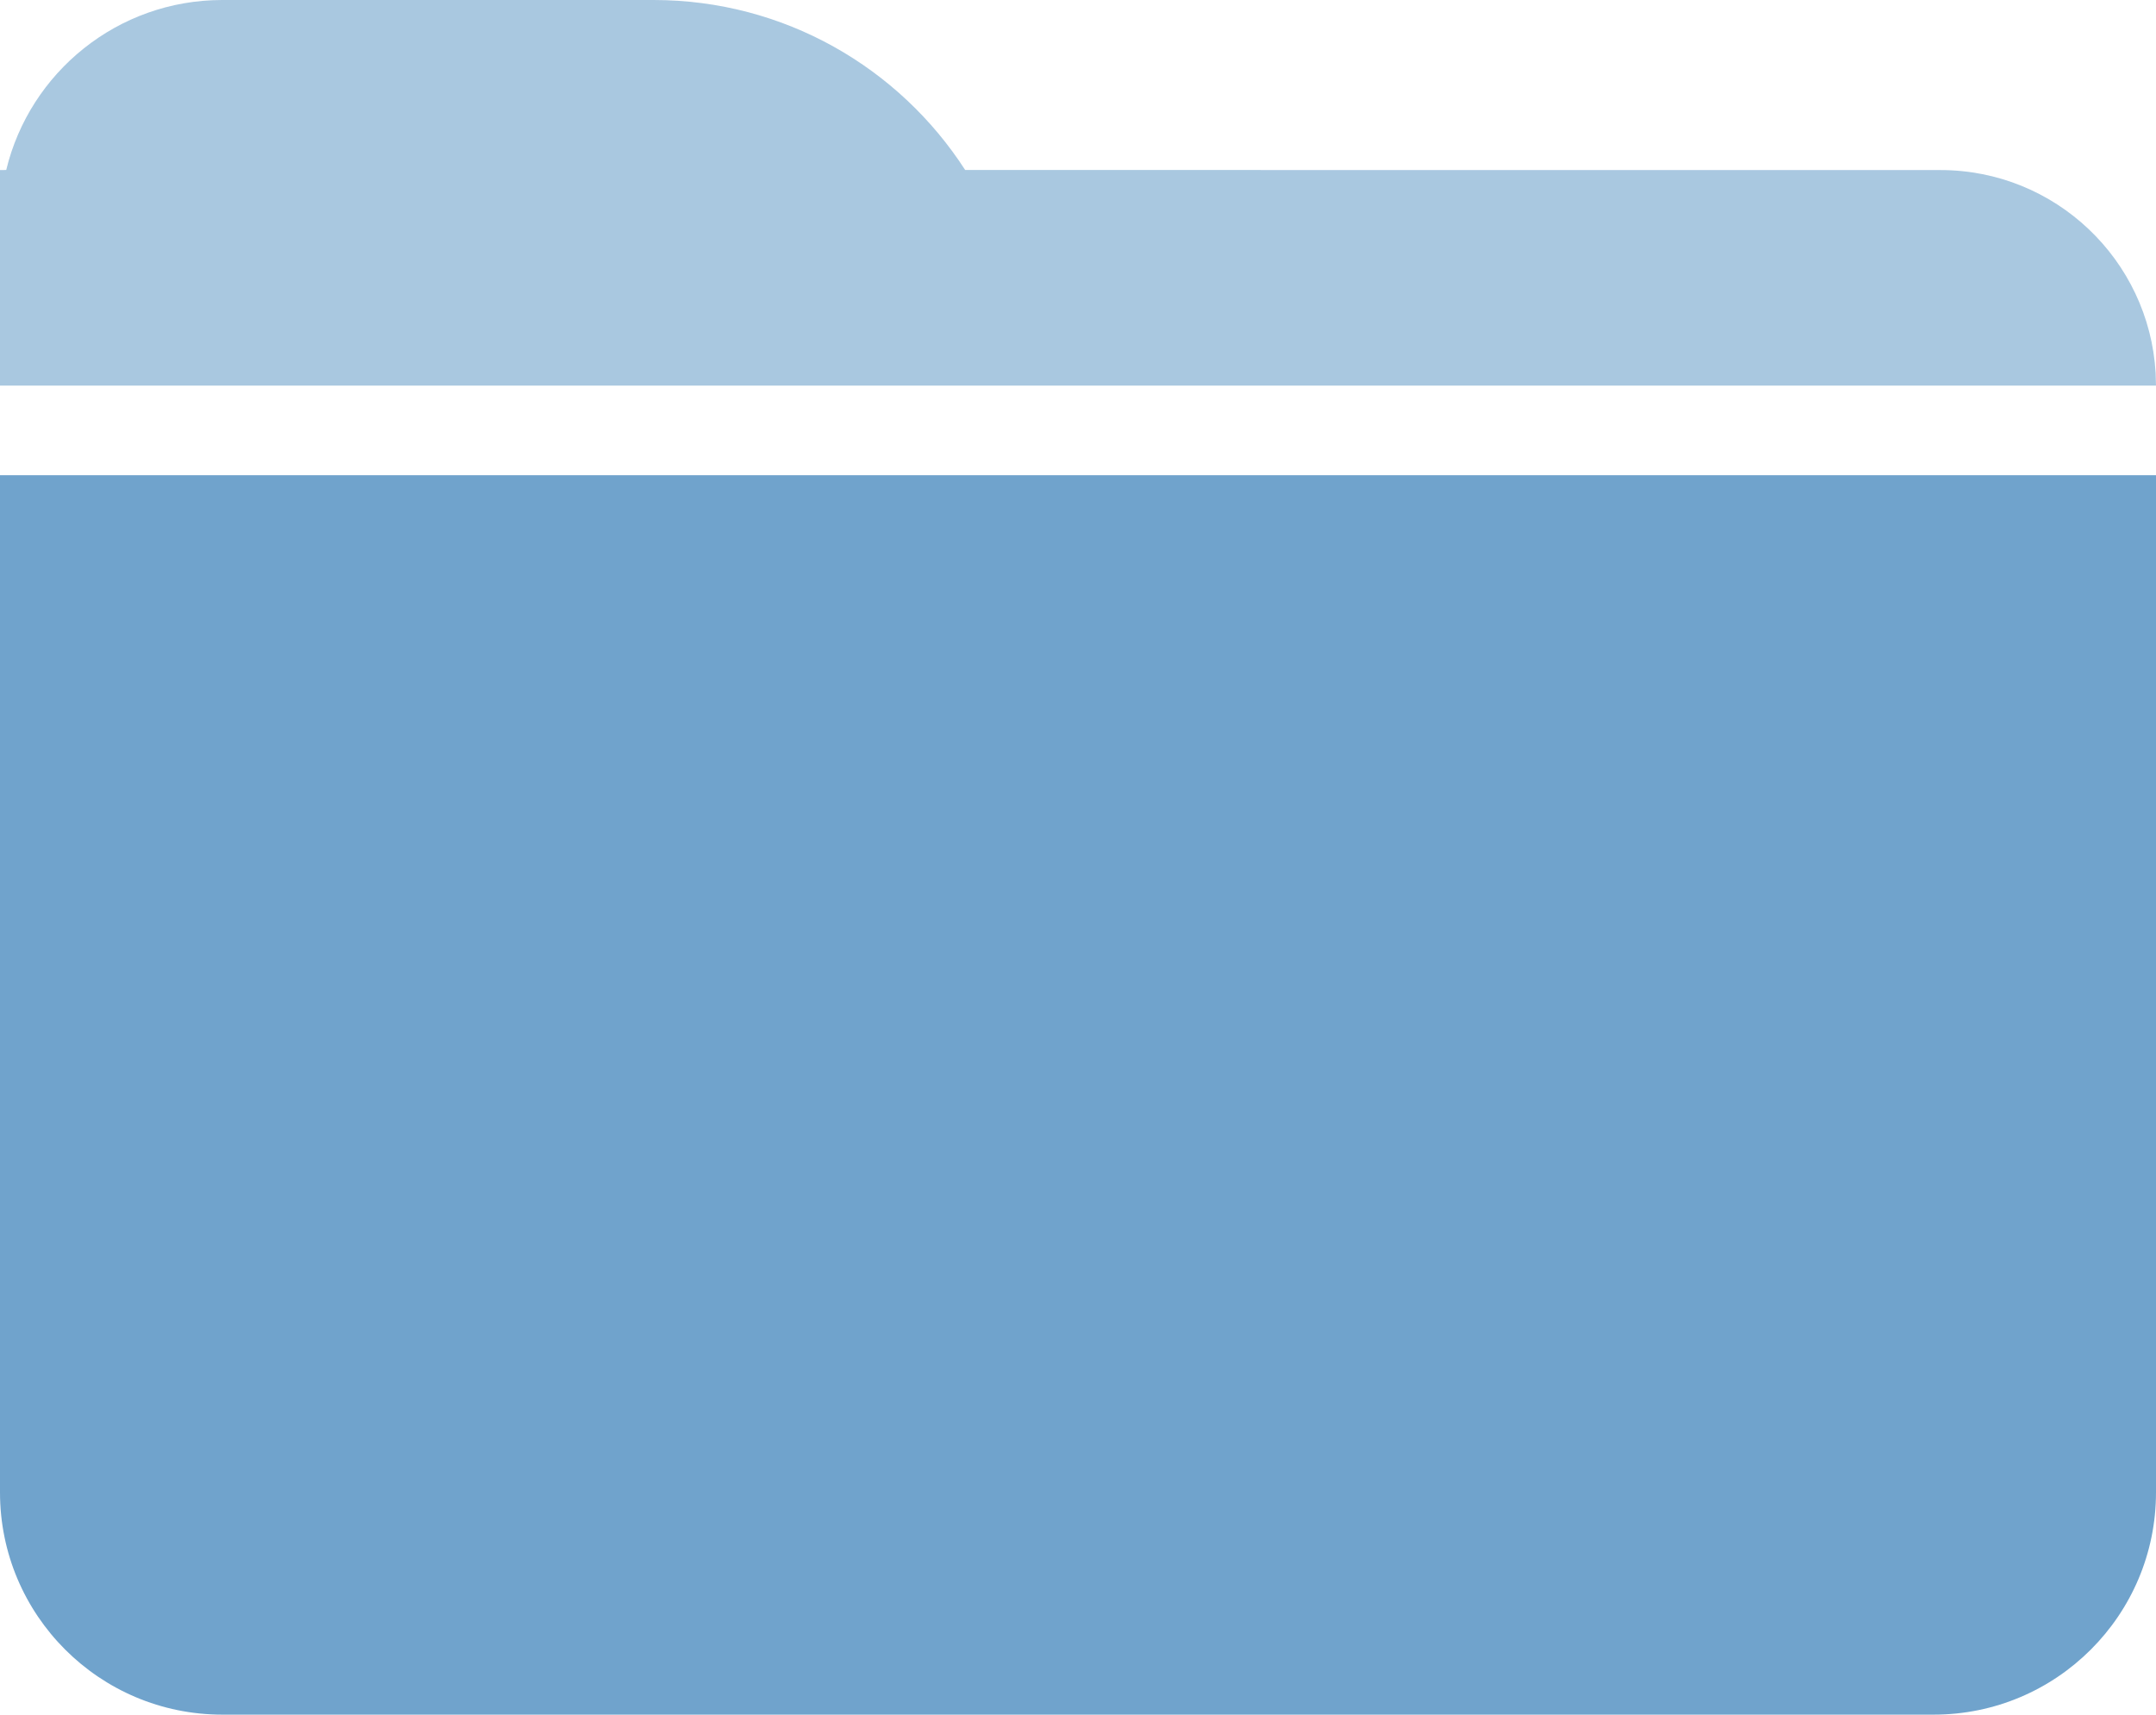
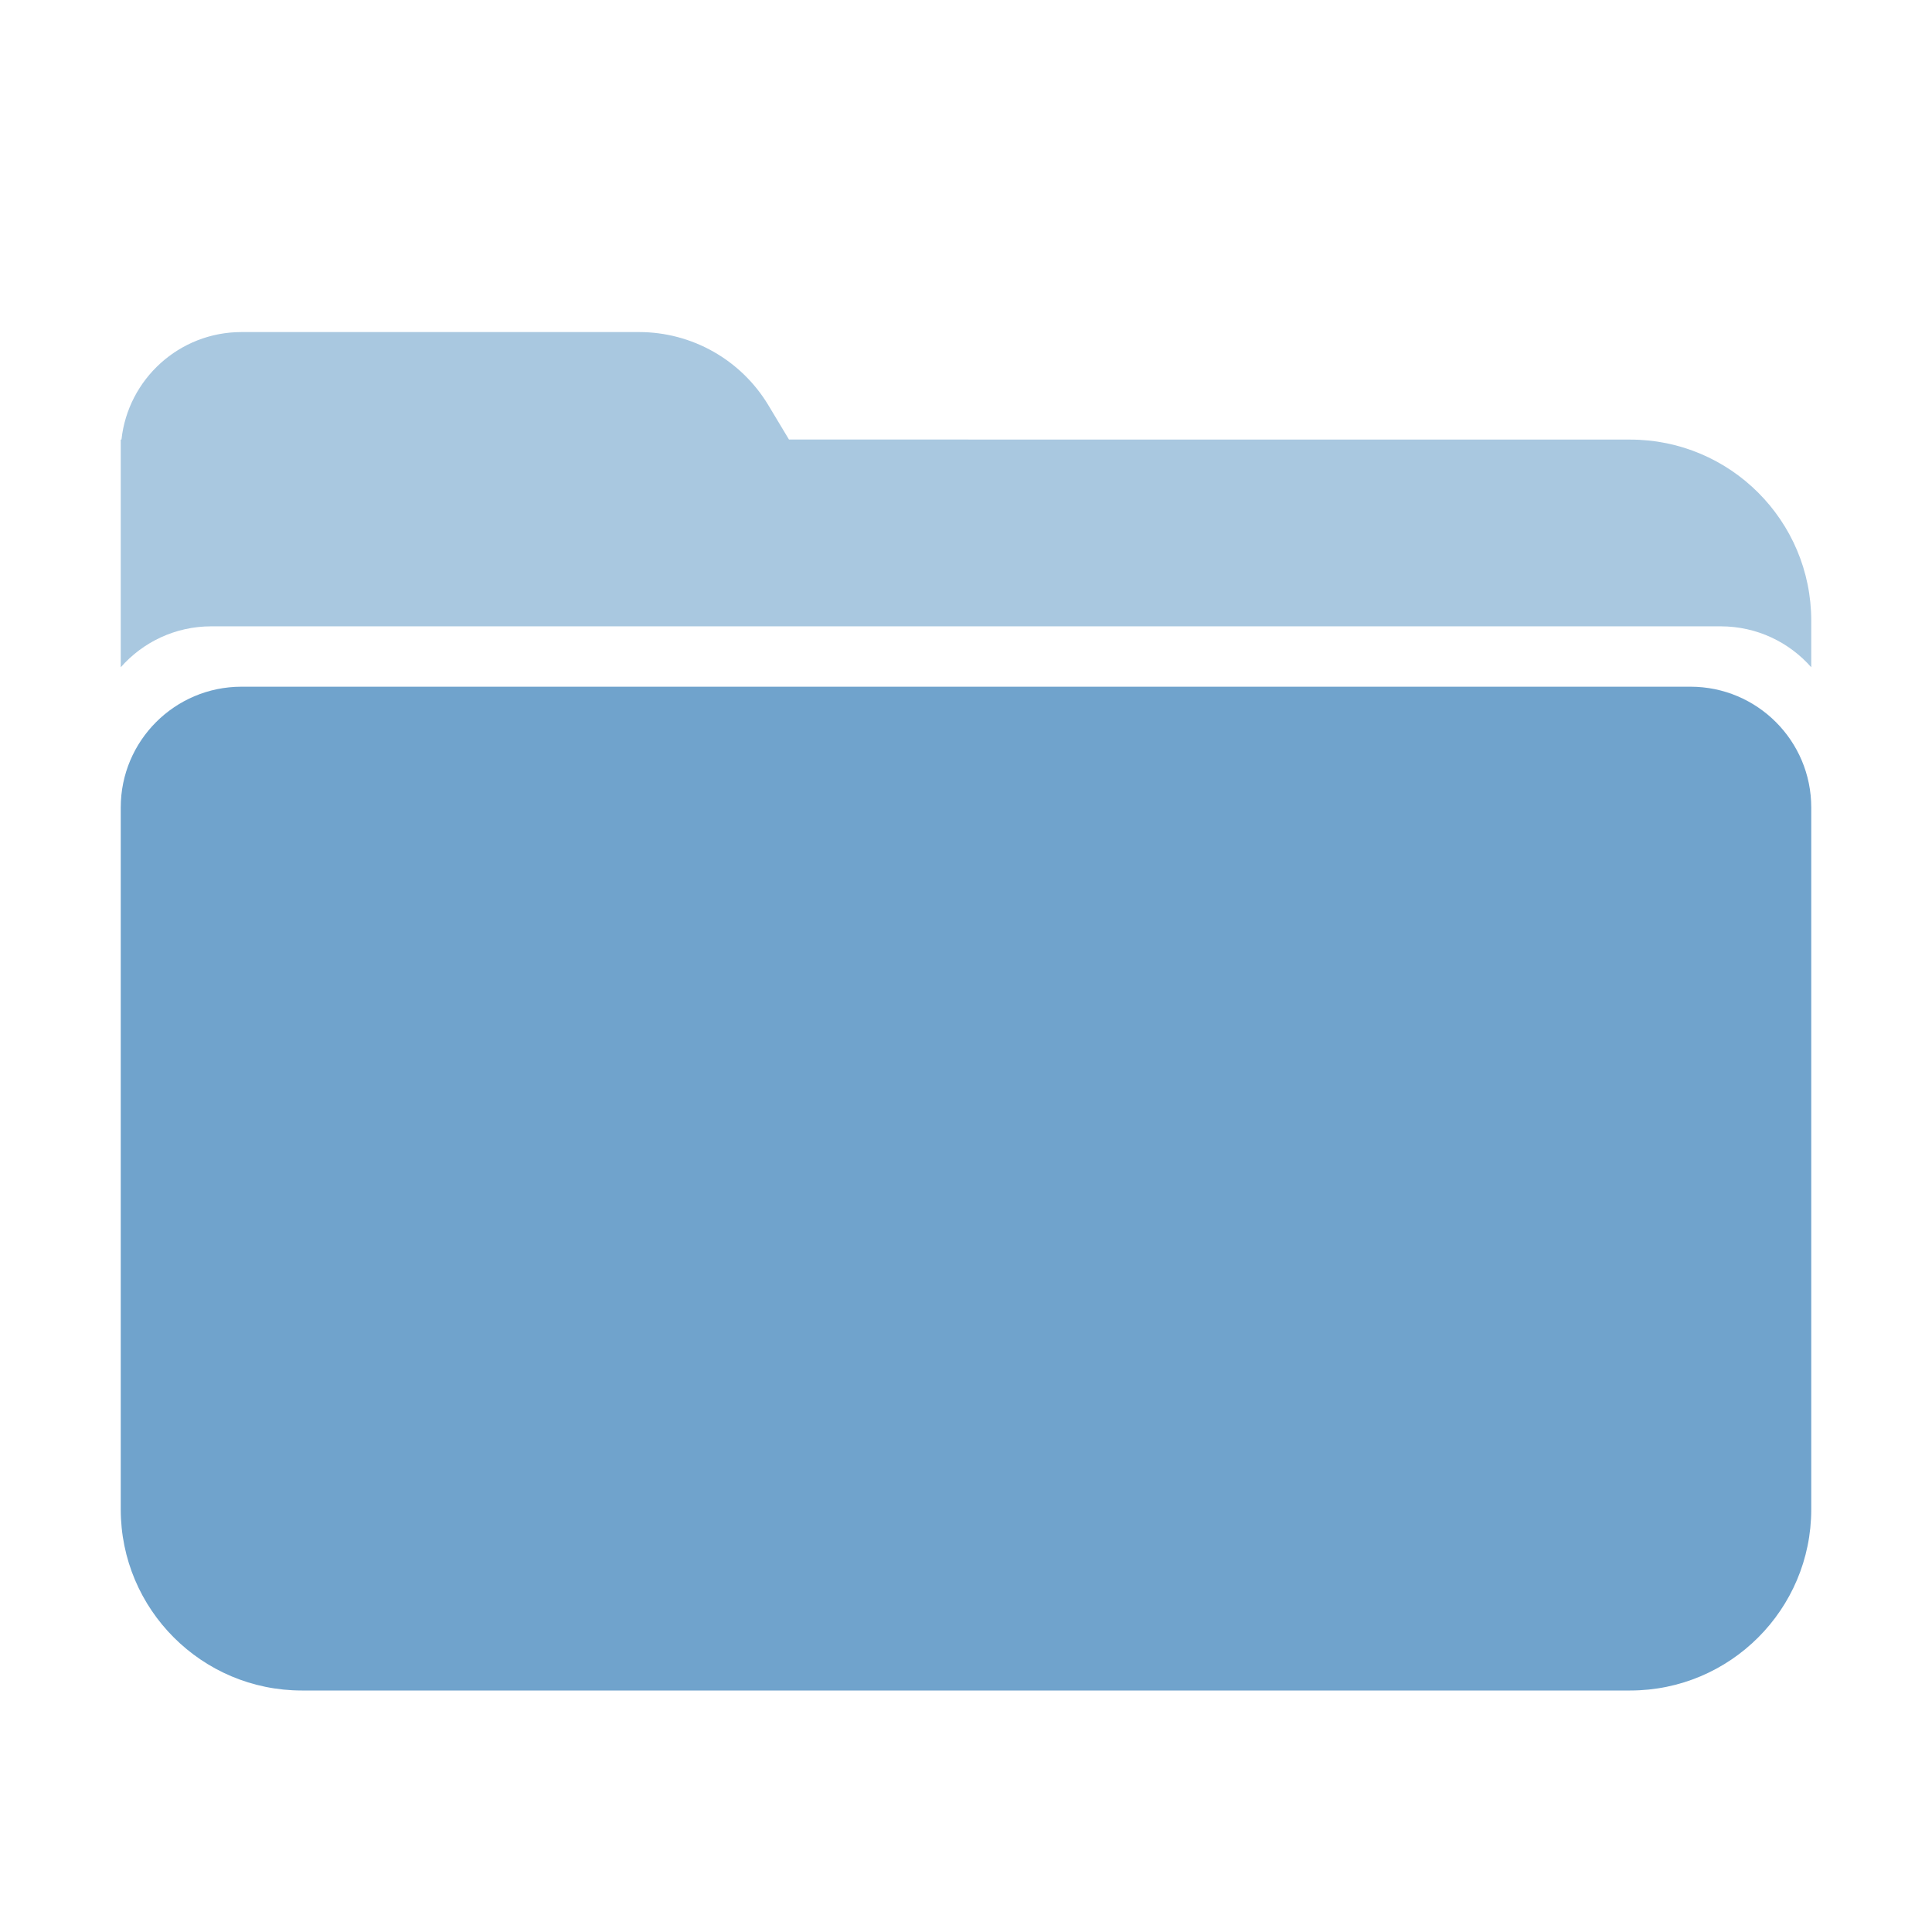
- <svg xmlns="http://www.w3.org/2000/svg" width="29.091px" height="23.14px" viewBox="0 0 29.091 23.14" version="1.1">
+ <svg xmlns="http://www.w3.org/2000/svg" width="32px" height="32px" viewBox="0 0 32 32" version="1.1">
  <g id="Page-1" stroke="none" stroke-width="1" fill="none" fill-rule="evenodd">
-     <g id="folder_dark" style="mix-blend-mode: normal;" transform="translate(-1, -4)">
-       <rect id="Rectangle" x="0" y="0" width="32" height="32" />
-       <g id="Group-7" transform="translate(1, 4)" fill="#70A3CC">
-         <path d="M8.818,0 C10.583,-8.91580941e-16 12.133,0.914 13.023,2.294 L26.182,2.295 C27.731,2.295 28.997,3.506 29.086,5.033 L29.091,5.204 L0,5.204 L0,2.295 L0.084,2.294 C0.401,0.978 1.586,2.59686258e-16 3,0 L8.818,0 Z" id="Combined-Shape" fill-opacity="0.6" />
-         <path d="M0,6.413 L29.091,6.413 L29.091,20.14 C29.091,21.797 27.748,23.14 26.091,23.14 L3,23.14 C1.343,23.14 6.46995335e-16,21.797 0,20.14 L0,6.413 L0,6.413 Z" id="Rectangle" />
-       </g>
+     <g id="folder_dark" style="mix-blend-mode: normal;" fill="#70A3CC">
+       <rect id="Rectangle" opacity="0" x="0" y="0" width="32" height="32" />
+       <path d="M4,11.374 L28,11.374 C29.105,11.374 30,12.27 30,13.374 L30,25 C30,26.657 28.657,28 27,28 L5,28 C3.343,28 2,26.657 2,25 L2,13.374 C2,12.27 2.895,11.374 4,11.374 Z" id="Rectangle" />
+       <path d="M10.585,5.5 C11.463,5.5 12.276,5.961 12.728,6.714 L13.068,7.28 L27,7.281 C28.657,7.281 30,8.624 30,10.281 L30,11.052 C29.634,10.636 29.098,10.374 28.5,10.374 L3.5,10.374 C2.902,10.374 2.366,10.636 2,11.052 L2,7.281 L2.012,7.28 C2.121,6.279 2.97,5.5 4,5.5 L10.585,5.5 Z" id="Combined-Shape" fill-opacity="0.6" />
    </g>
  </g>
</svg>
